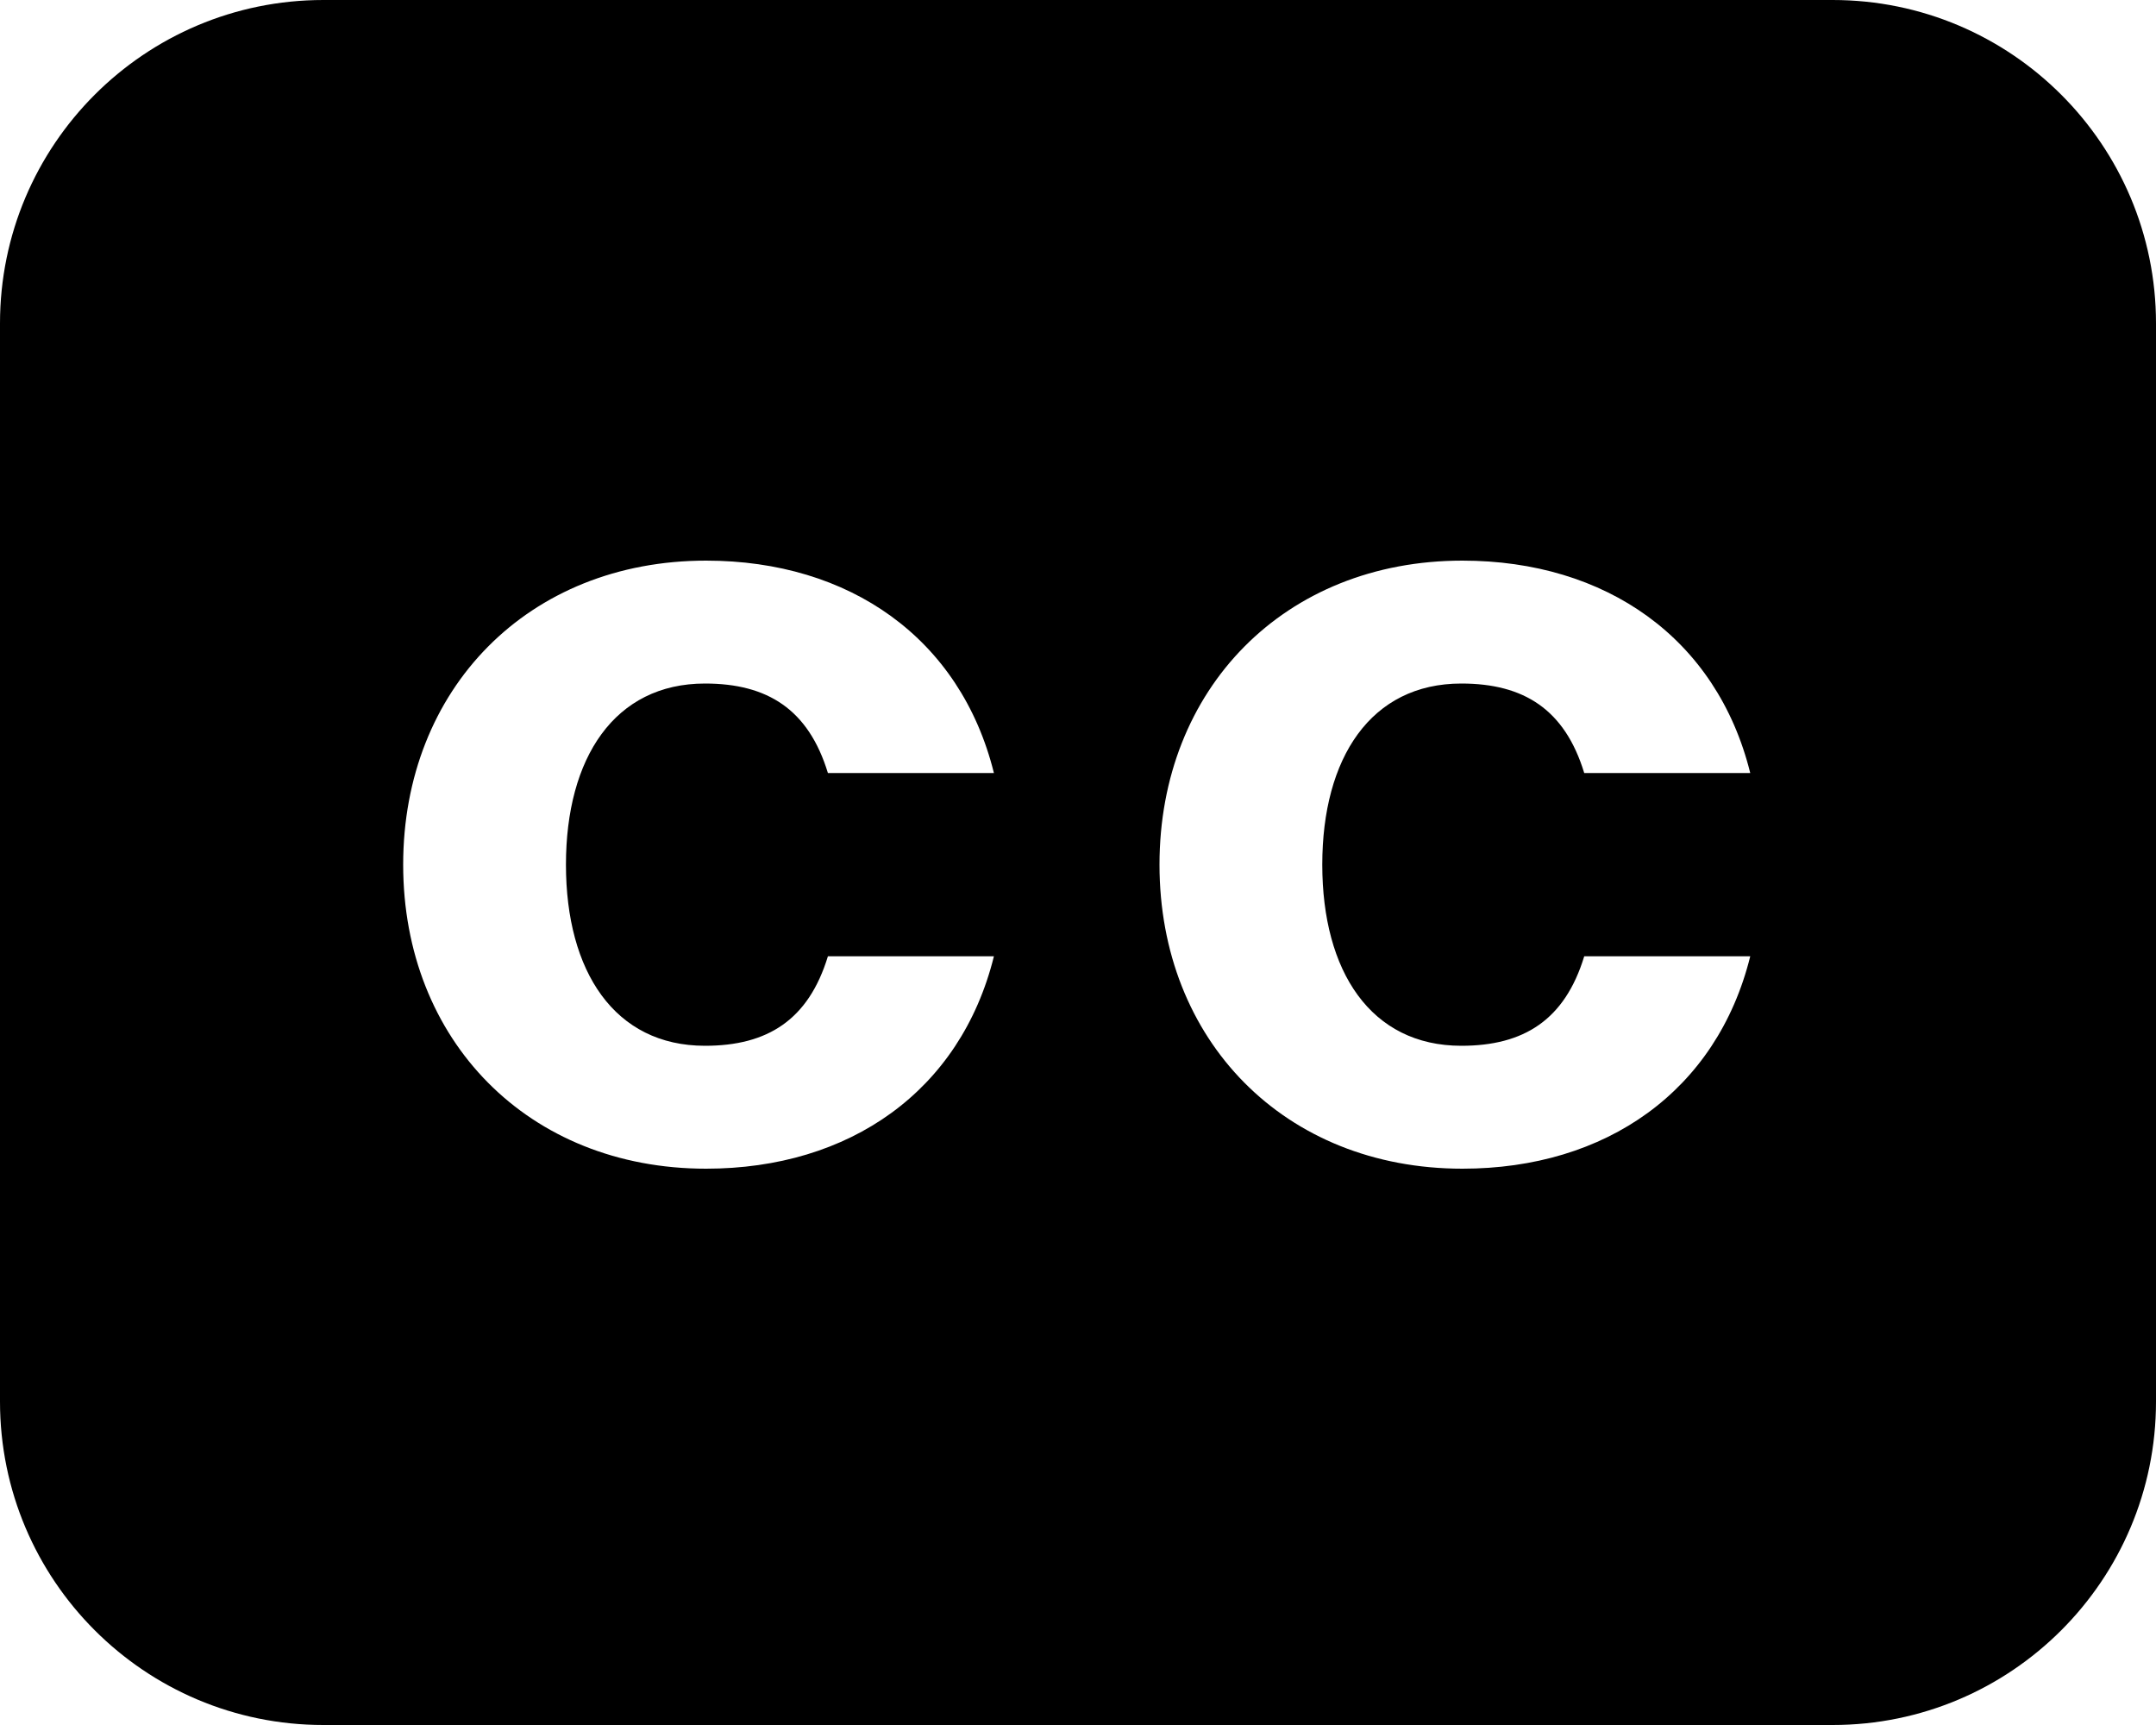
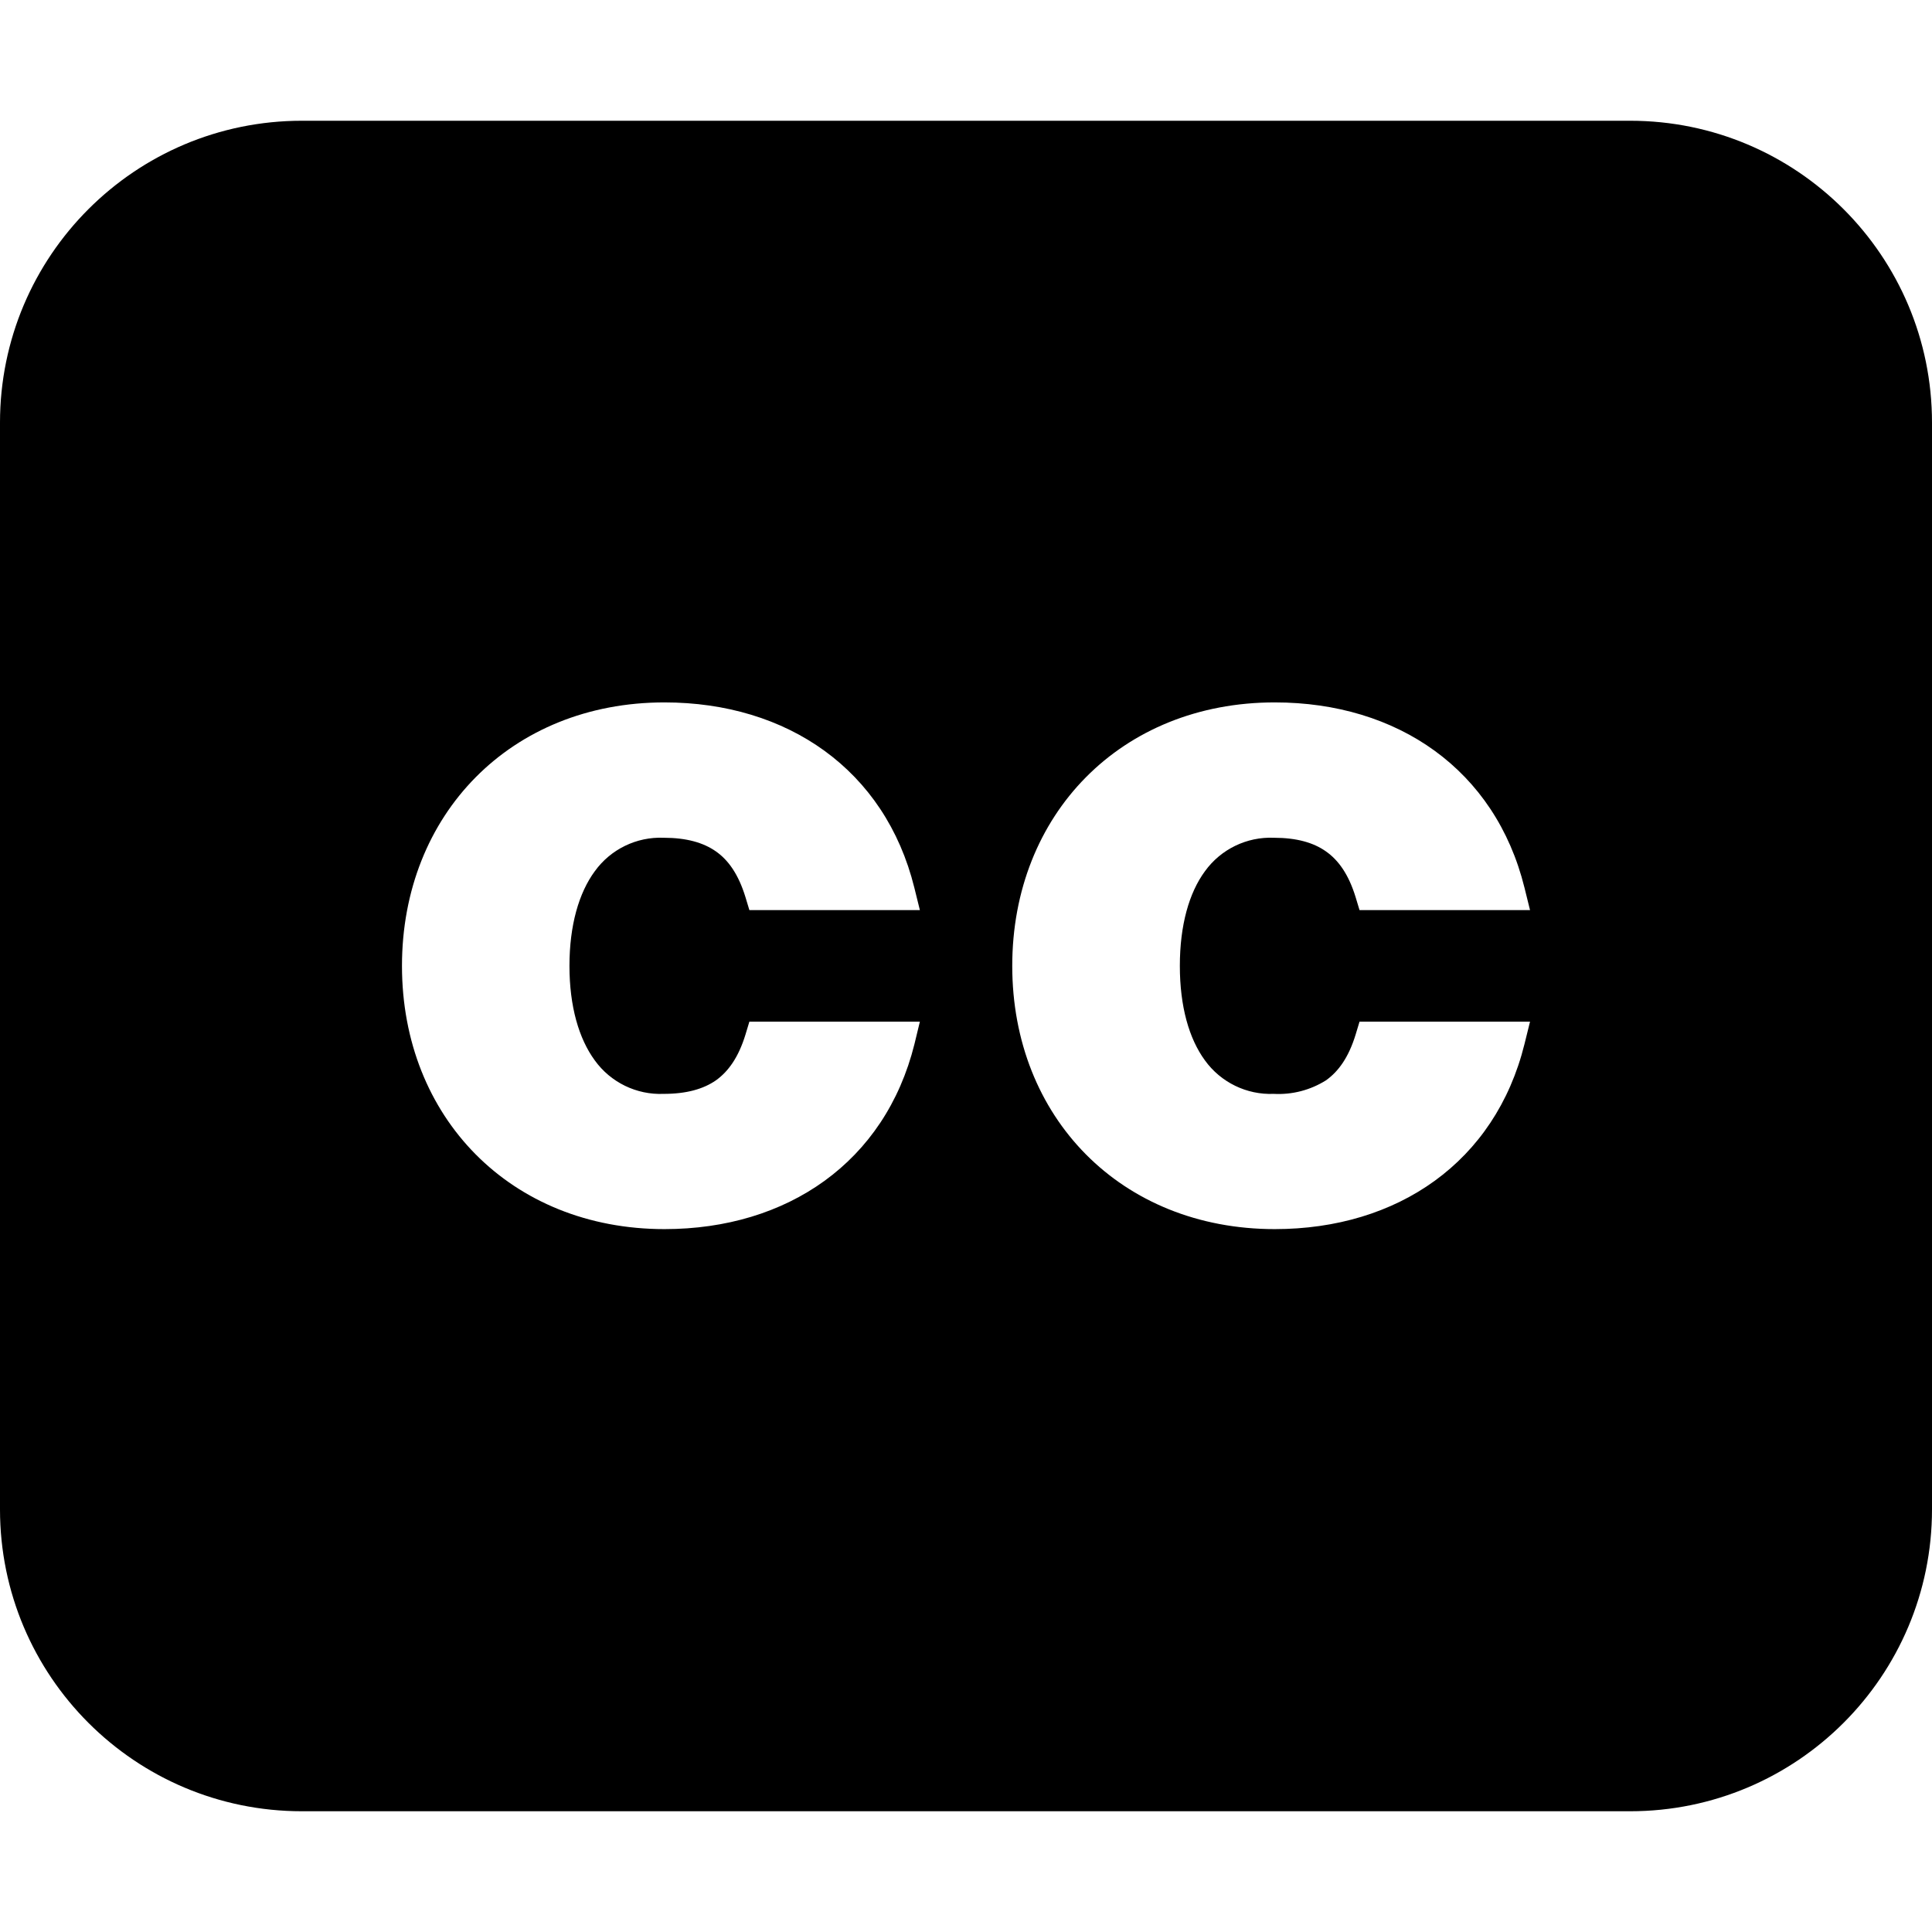
- <svg xmlns="http://www.w3.org/2000/svg" viewBox="0 0 20 16">
-   <path fill-rule="evenodd" clip-rule="evenodd" d="M3 0a3 3 0 0 0-3 3v10a3 3 0 0 0 3 3h14a3 3 0 0 0 3-3V3a3 3 0 0 0-3-3H3Zm3.54 6.34c-.84 0-1.29.69-1.29 1.68S5.7 9.7 6.54 9.7c.58 0 .96-.24 1.14-.83h1.54c-.31 1.25-1.34 1.97-2.67 1.97-1.65 0-2.81-1.19-2.81-2.82S4.9 5.2 6.55 5.2c1.33 0 2.36.72 2.67 1.97H7.68c-.18-.59-.56-.83-1.14-.83Zm7.016 0c-.84 0-1.29.69-1.29 1.68s.45 1.68 1.29 1.68c.58 0 .96-.24 1.14-.83h1.54c-.31 1.25-1.34 1.97-2.67 1.97-1.65 0-2.81-1.19-2.81-2.82s1.16-2.82 2.81-2.82c1.33 0 2.36.72 2.67 1.97h-1.54c-.18-.59-.56-.83-1.14-.83Z" />
+ <svg xmlns="http://www.w3.org/2000/svg" viewBox="0 0 16 16">
+   <path d="M13.5 1A2.5 2.5 0 0 1 16 3.5v9a2.5 2.5 0 0 1-2.5 2.5h-11A2.5 2.5 0 0 1 0 12.5v-9A2.5 2.5 0 0 1 2.5 1h11ZM5.503 5.817c-1.272 0-2.174.927-2.174 2.182s.902 2.18 2.174 2.18c1.018 0 1.827-.556 2.07-1.532l.045-.186H6.206l-.032.106c-.058.19-.143.307-.245.38-.104.072-.244.112-.433.112a.669.669 0 0 1-.57-.277c-.132-.18-.21-.447-.21-.783s.078-.605.21-.784a.67.67 0 0 1 .57-.277c.189 0 .329.04.433.113.103.072.187.19.245.38l.032.106h1.412l-.046-.186c-.242-.976-1.051-1.534-2.07-1.534Zm5.054 0c-1.273 0-2.174.927-2.174 2.182s.901 2.18 2.174 2.18c1.017 0 1.826-.556 2.068-1.532l.046-.186h-1.412l-.032.106c-.058.19-.143.307-.246.38a.738.738 0 0 1-.432.112.67.67 0 0 1-.57-.277c-.132-.18-.208-.447-.208-.783s.076-.605.208-.784a.67.67 0 0 1 .57-.277c.189 0 .329.04.432.113.103.072.188.19.246.38l.032.106h1.412l-.046-.186c-.242-.976-1.05-1.534-2.068-1.534Z" />
</svg>
